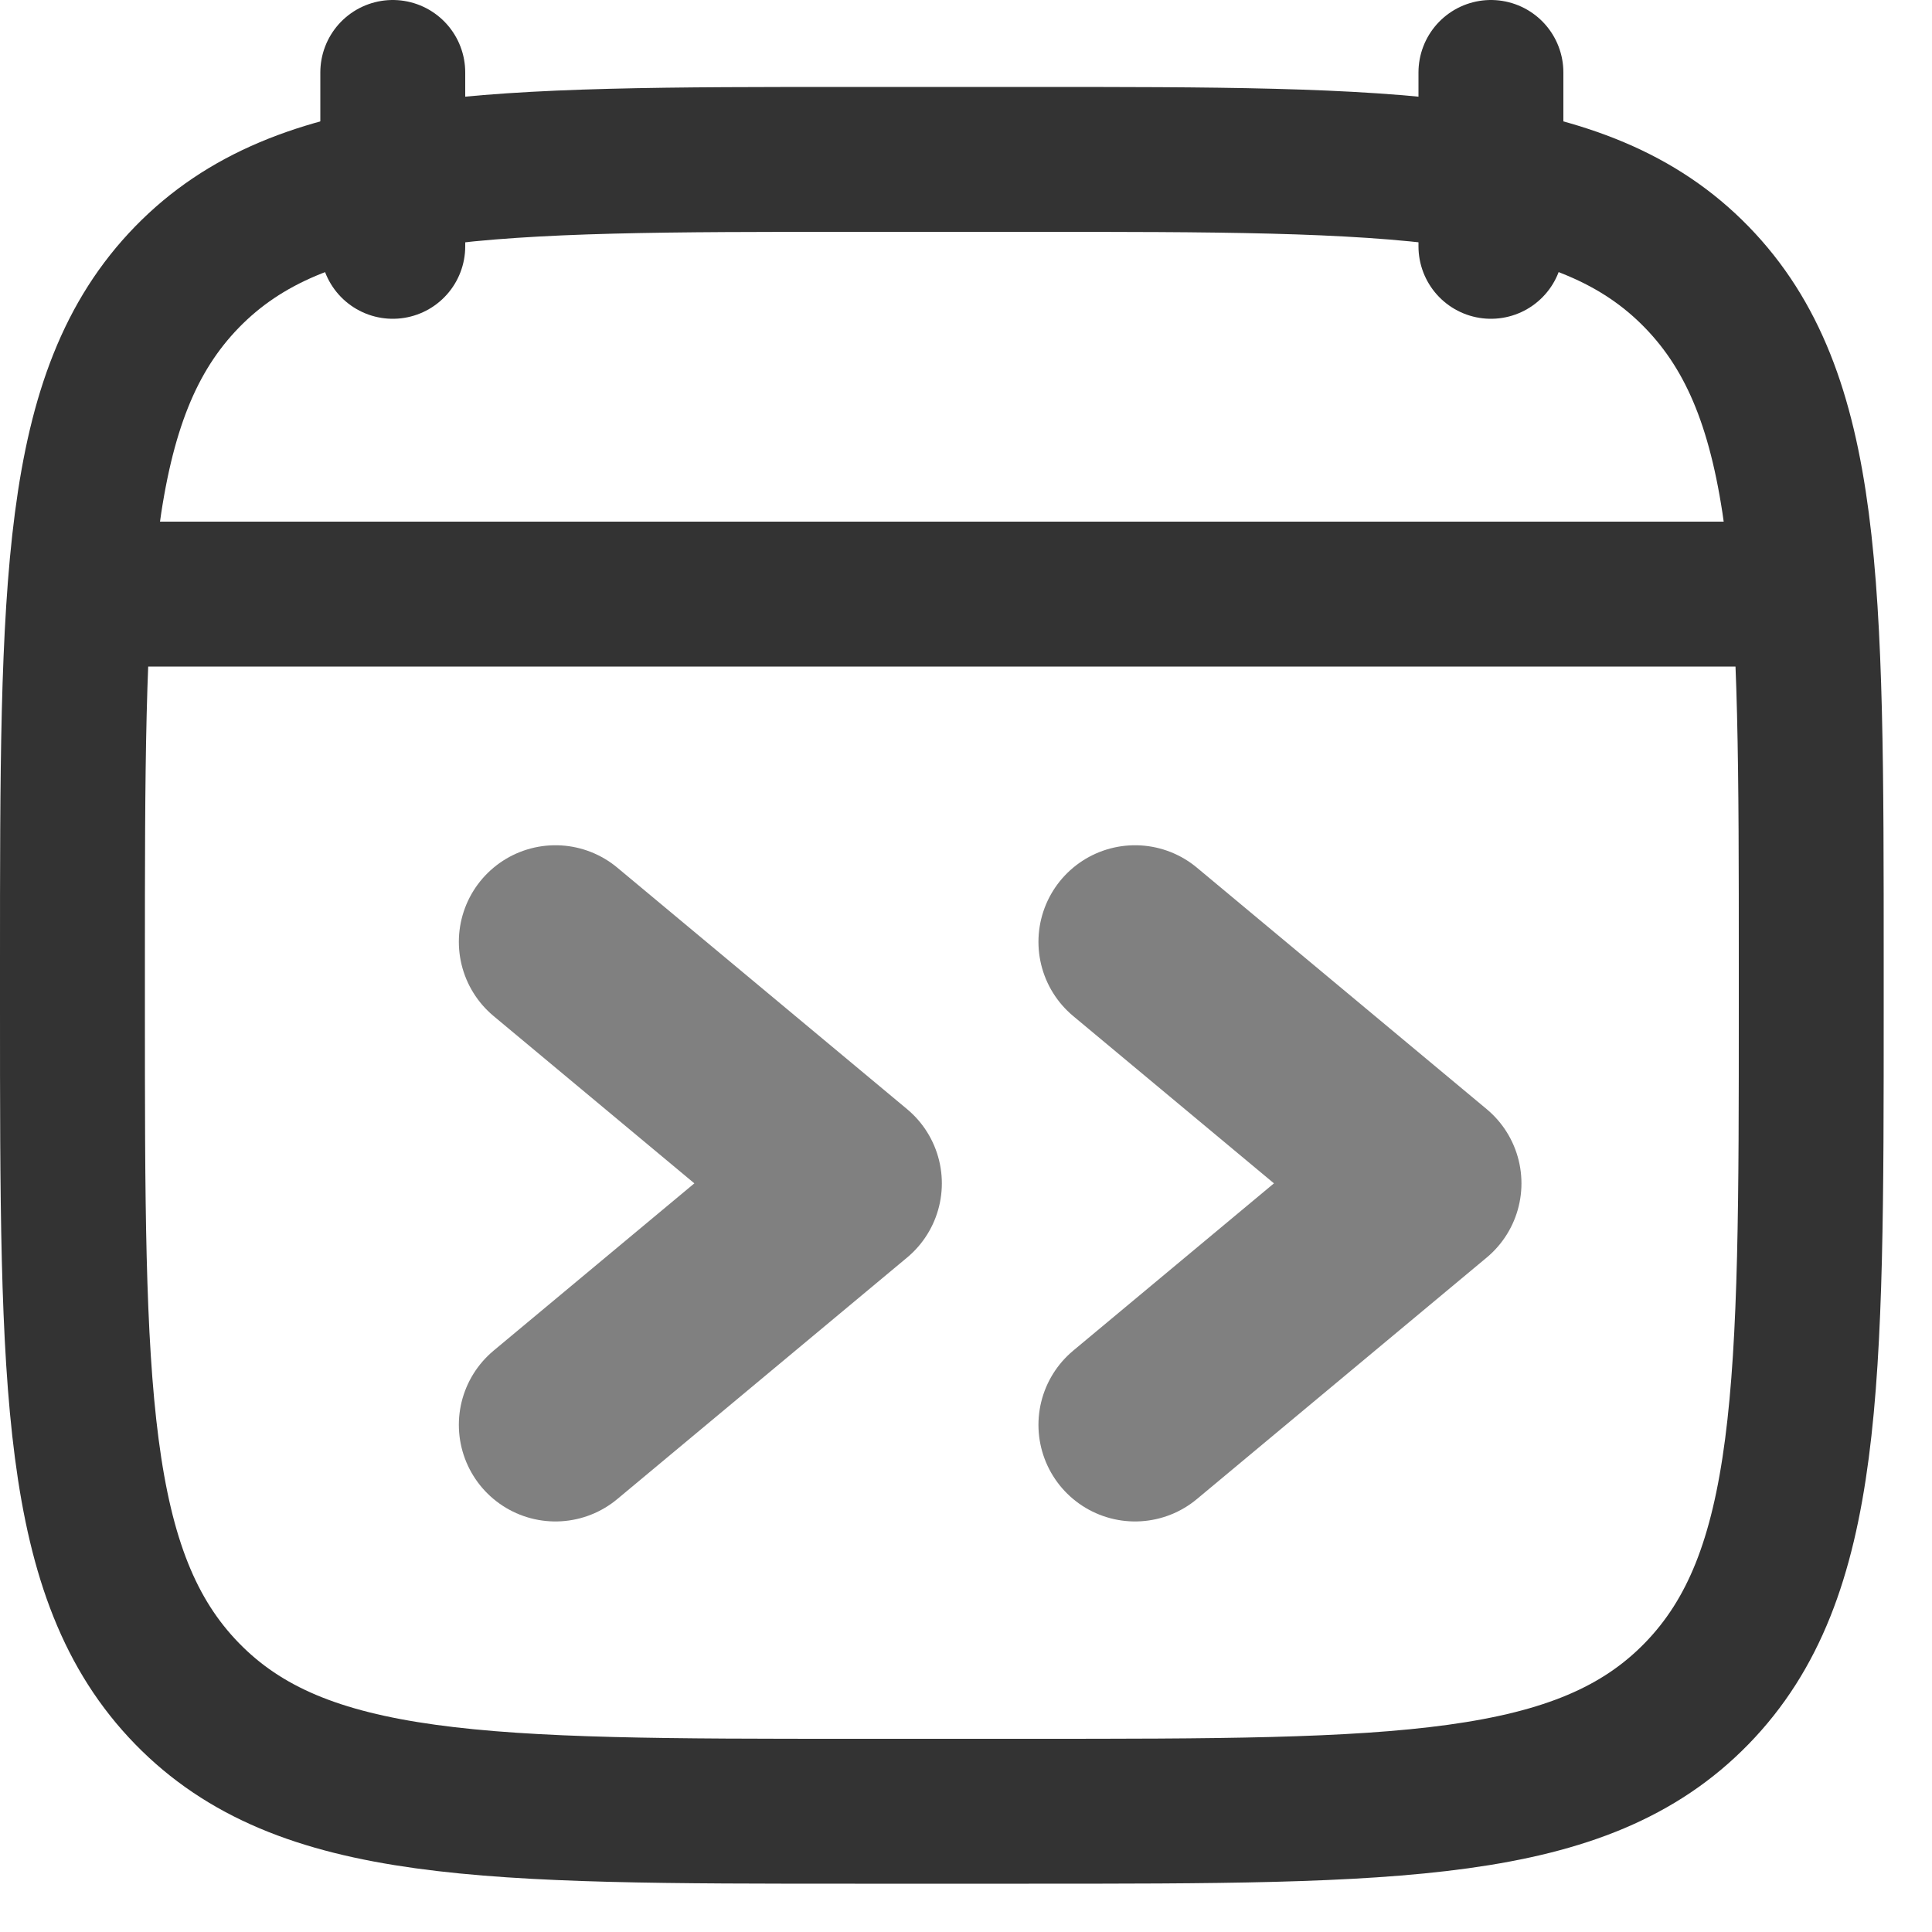
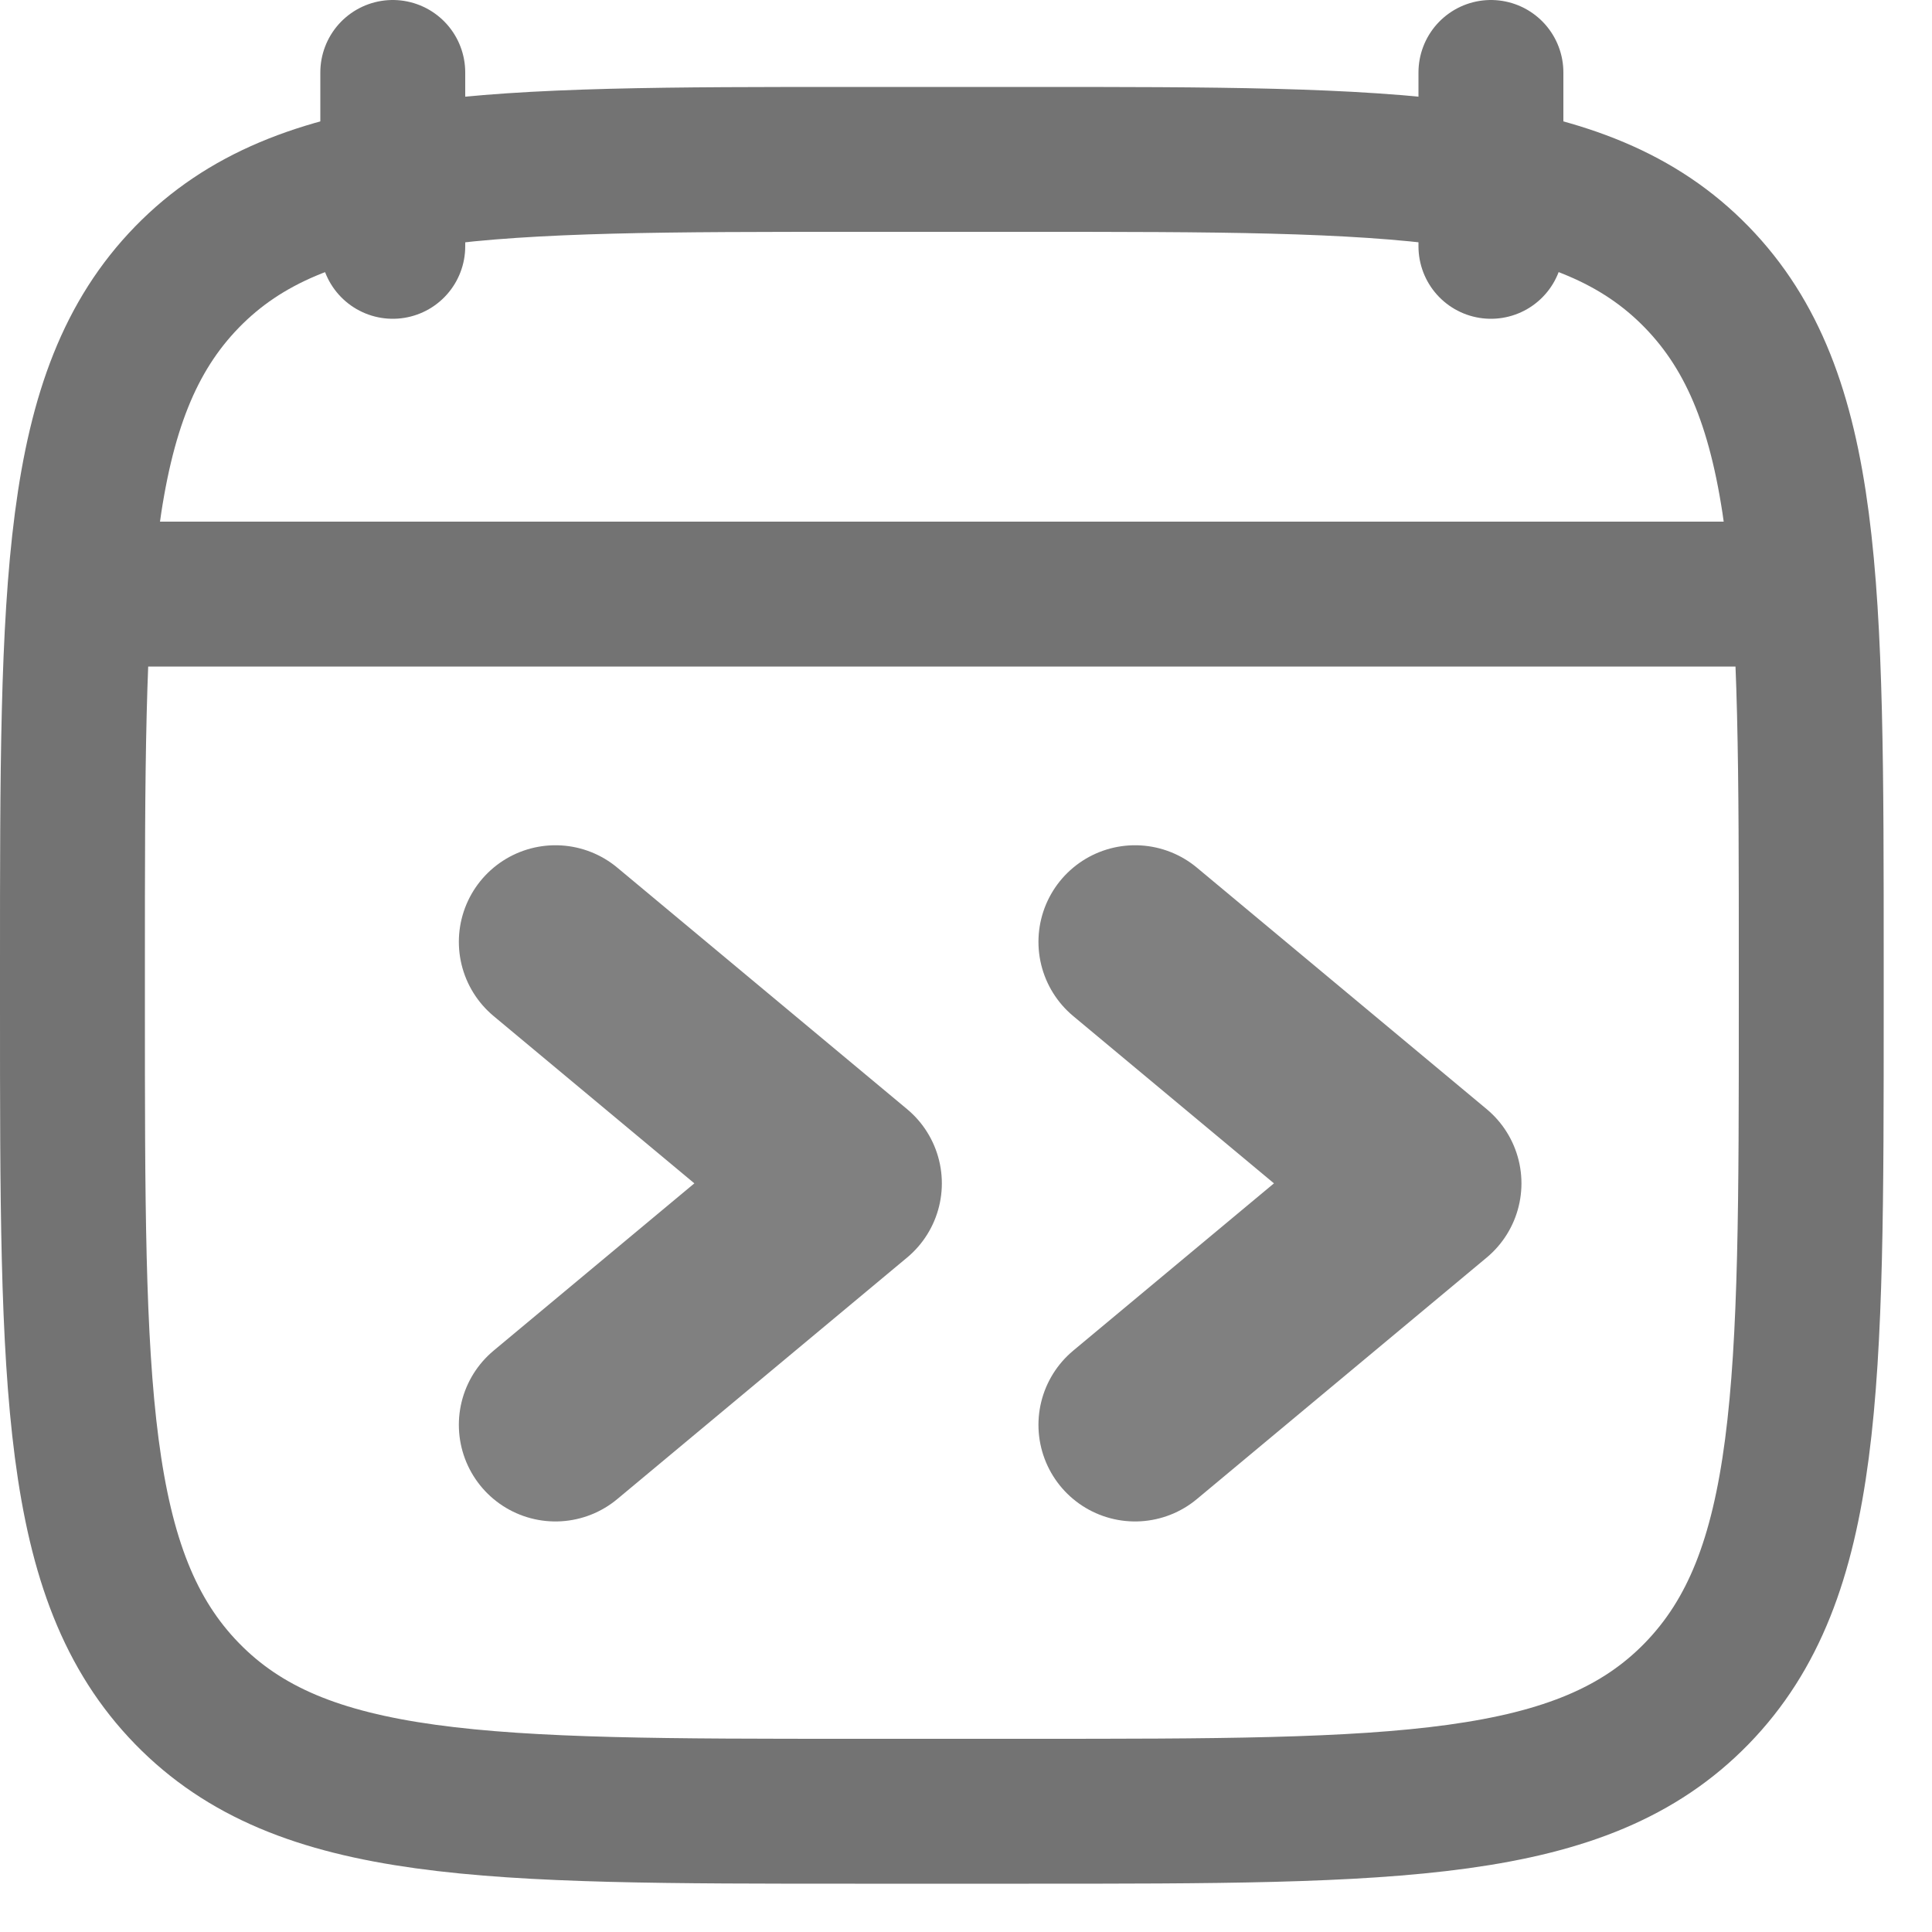
<svg xmlns="http://www.w3.org/2000/svg" width="20" height="20" viewBox="0 0 20 20" fill="none">
-   <path d="M15.434 0.75V2.55M4.066 0.75V2.55" stroke="#333333" stroke-width="1.5" stroke-linecap="round" stroke-linejoin="round" />
-   <path d="M0.75 9.969C0.75 6.047 0.75 4.087 1.936 2.868C3.122 1.65 5.032 1.65 8.85 1.65H10.65C14.468 1.65 16.378 1.65 17.564 2.868C18.75 4.087 18.75 6.047 18.75 9.969V10.431C18.75 14.353 18.75 16.314 17.564 17.532C16.378 18.75 14.468 18.75 10.65 18.75H8.85C5.032 18.75 3.122 18.75 1.936 17.532C0.75 16.314 0.75 14.353 0.75 10.431V9.969Z" stroke="#333333" stroke-width="1.5" stroke-linecap="round" stroke-linejoin="round" />
-   <path d="M1.224 6.15H18.276" stroke="#333333" stroke-width="1.5" stroke-linecap="round" stroke-linejoin="round" />
+   <path d="M15.434 0.75V2.55M4.066 0.75V2.55" stroke="#737373" stroke-width="1.5" stroke-linecap="round" stroke-linejoin="round" />
+   <path d="M0.75 9.969C0.75 6.047 0.75 4.087 1.936 2.868C3.122 1.65 5.032 1.65 8.85 1.65H10.65C14.468 1.65 16.378 1.65 17.564 2.868C18.75 4.087 18.75 6.047 18.75 9.969V10.431C18.75 14.353 18.75 16.314 17.564 17.532C16.378 18.75 14.468 18.75 10.65 18.75H8.85C5.032 18.75 3.122 18.75 1.936 17.532C0.75 16.314 0.75 14.353 0.75 10.431V9.969Z" stroke="#737373" stroke-width="1.5" stroke-linecap="round" stroke-linejoin="round" />
+   <path d="M1.224 6.15H18.276" stroke="#737373" stroke-width="1.5" stroke-linecap="round" stroke-linejoin="round" />
  <path d="M5.75 9.75L8.75 12.25L5.75 14.75" stroke="#808080" stroke-width="2" stroke-linecap="round" stroke-linejoin="round" />
  <path d="M11.75 9.75L14.75 12.25L11.75 14.75" stroke="#808080" stroke-width="2" stroke-linecap="round" stroke-linejoin="round" />
</svg>
